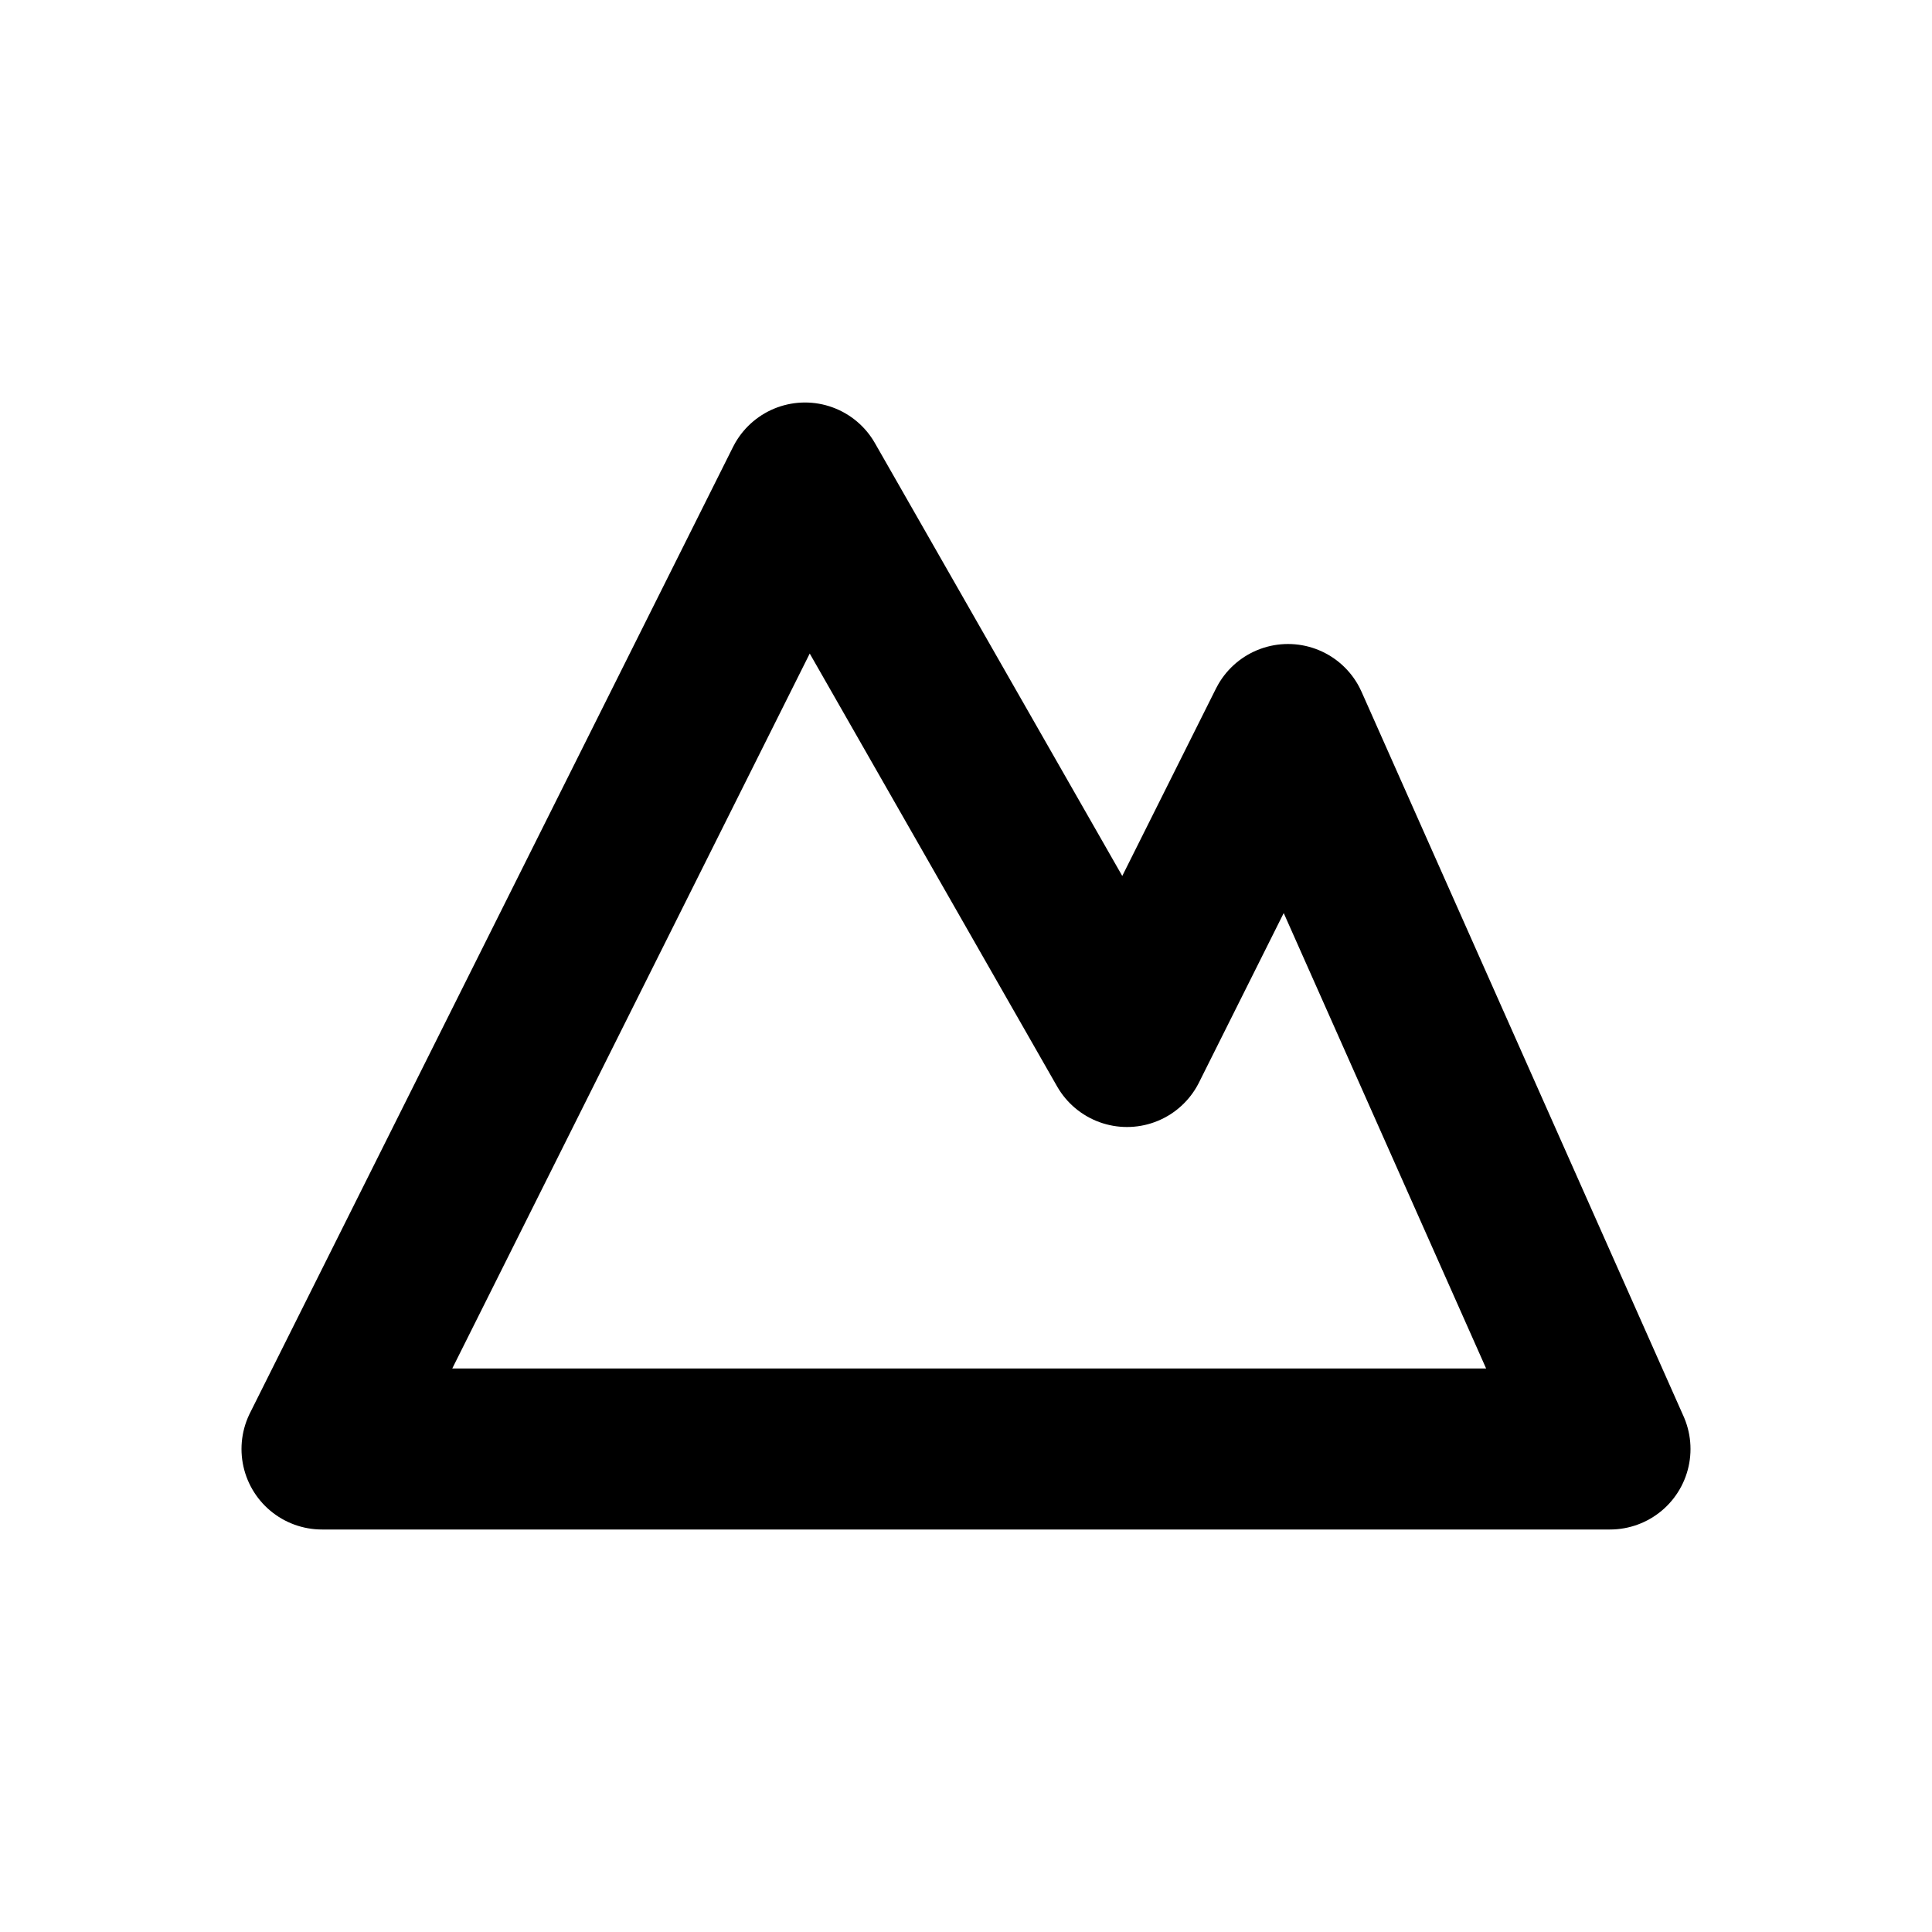
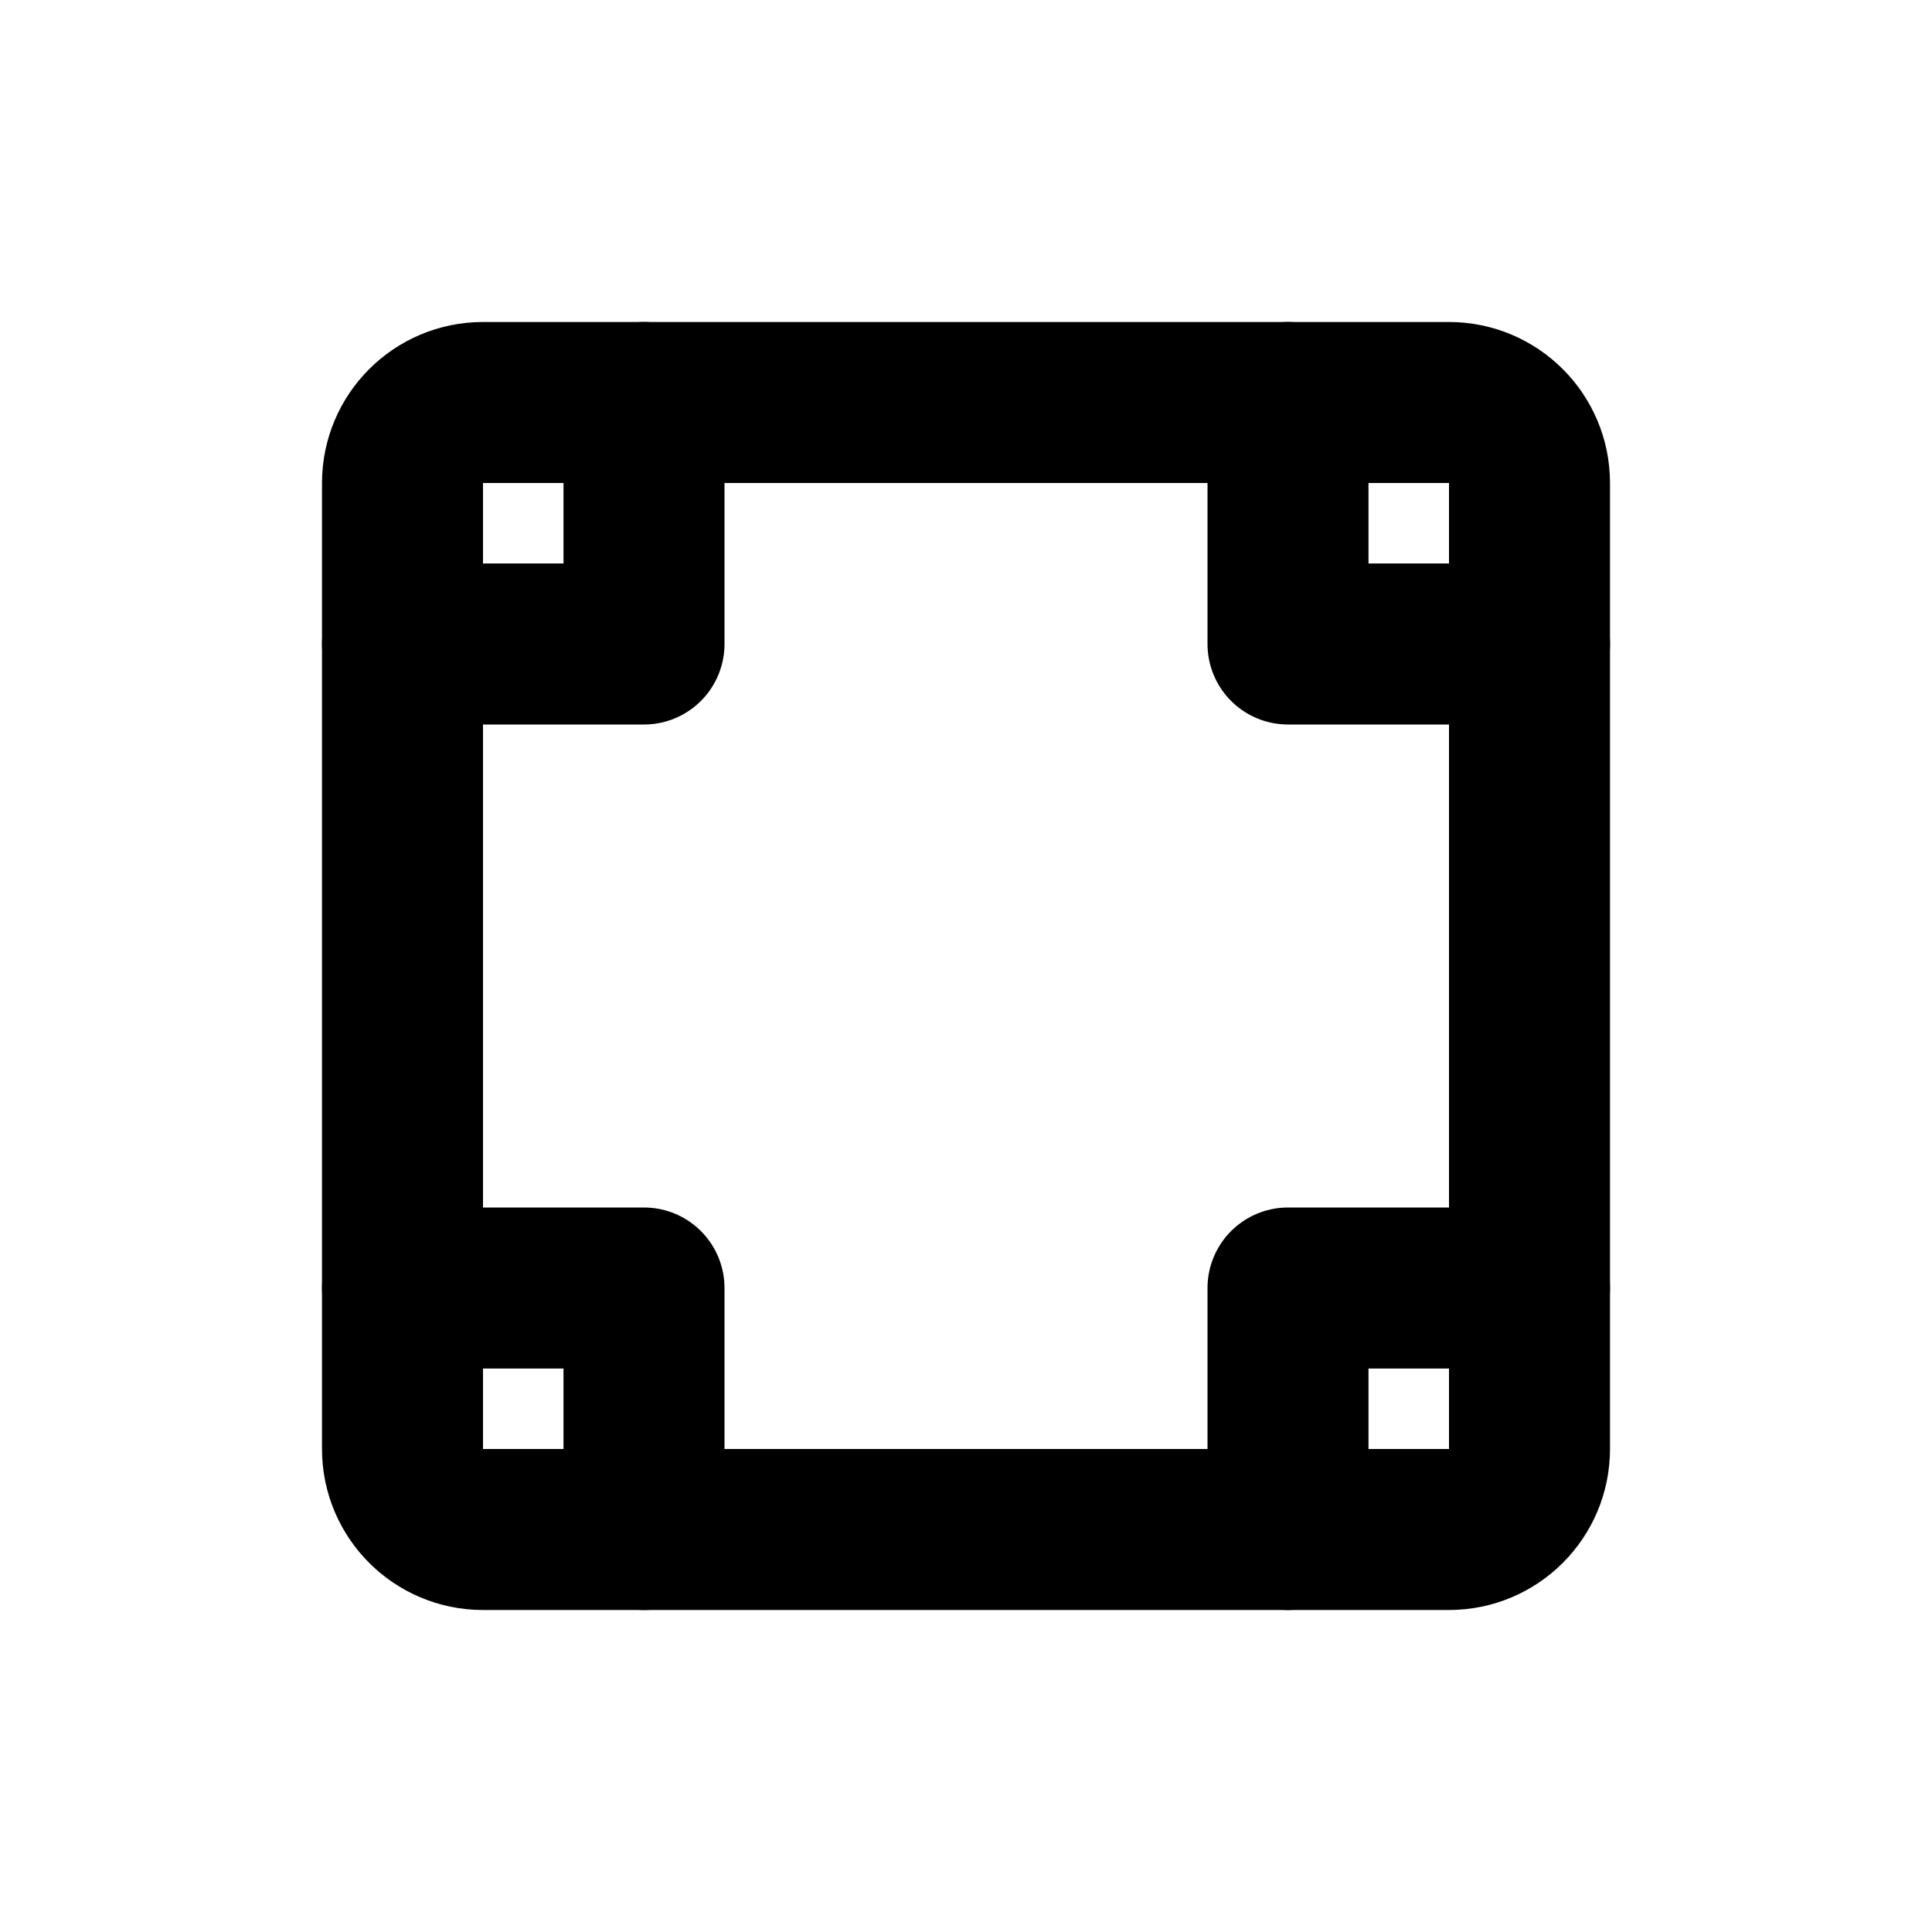
<svg xmlns="http://www.w3.org/2000/svg" viewBox="0 0 24 24" fill="none" stroke="currentColor" stroke-width="2" stroke-linecap="round" stroke-linejoin="round">
-   <path d="M4 18 10 6l4 7 2-4 4 9H4Z" />
+   <rect x="5" y="5" width="14" height="14" rx="1" />
+   <path d="M8 5v3M5 8h3M16 5v3M19 8h-3M8 19v-3M5 16h3M16 19v-3M19 16h-3" />
</svg>
